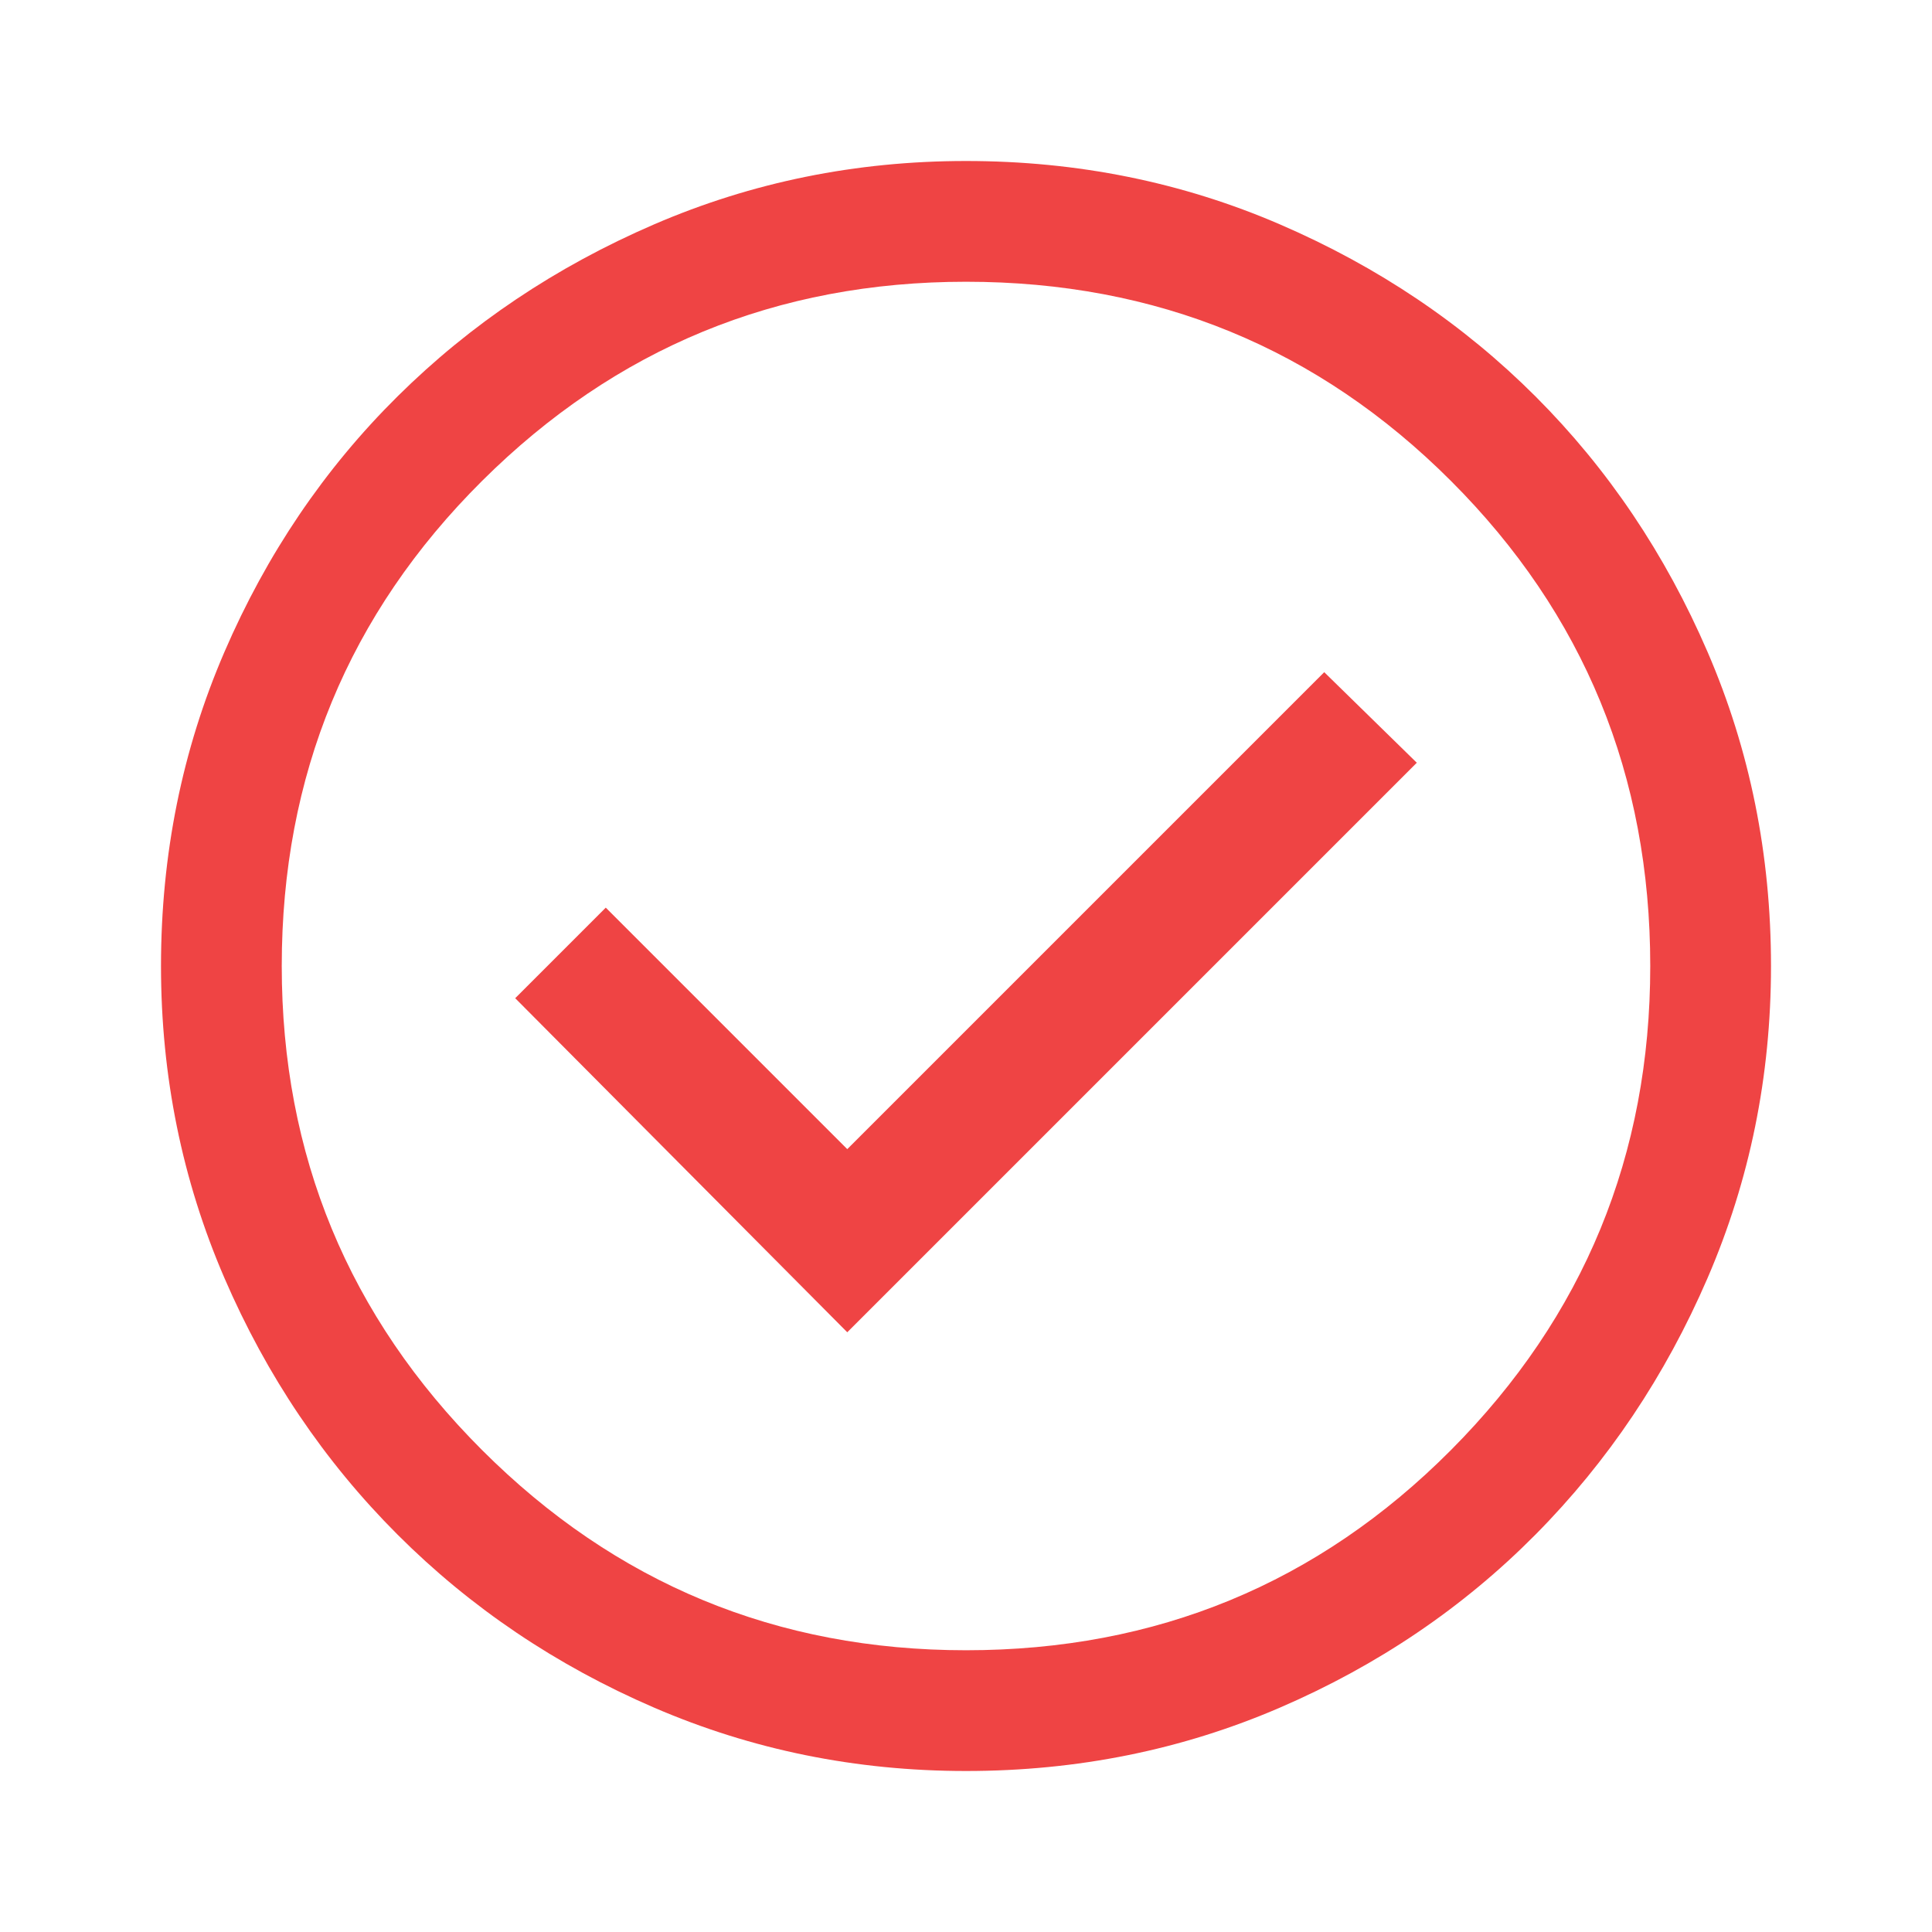
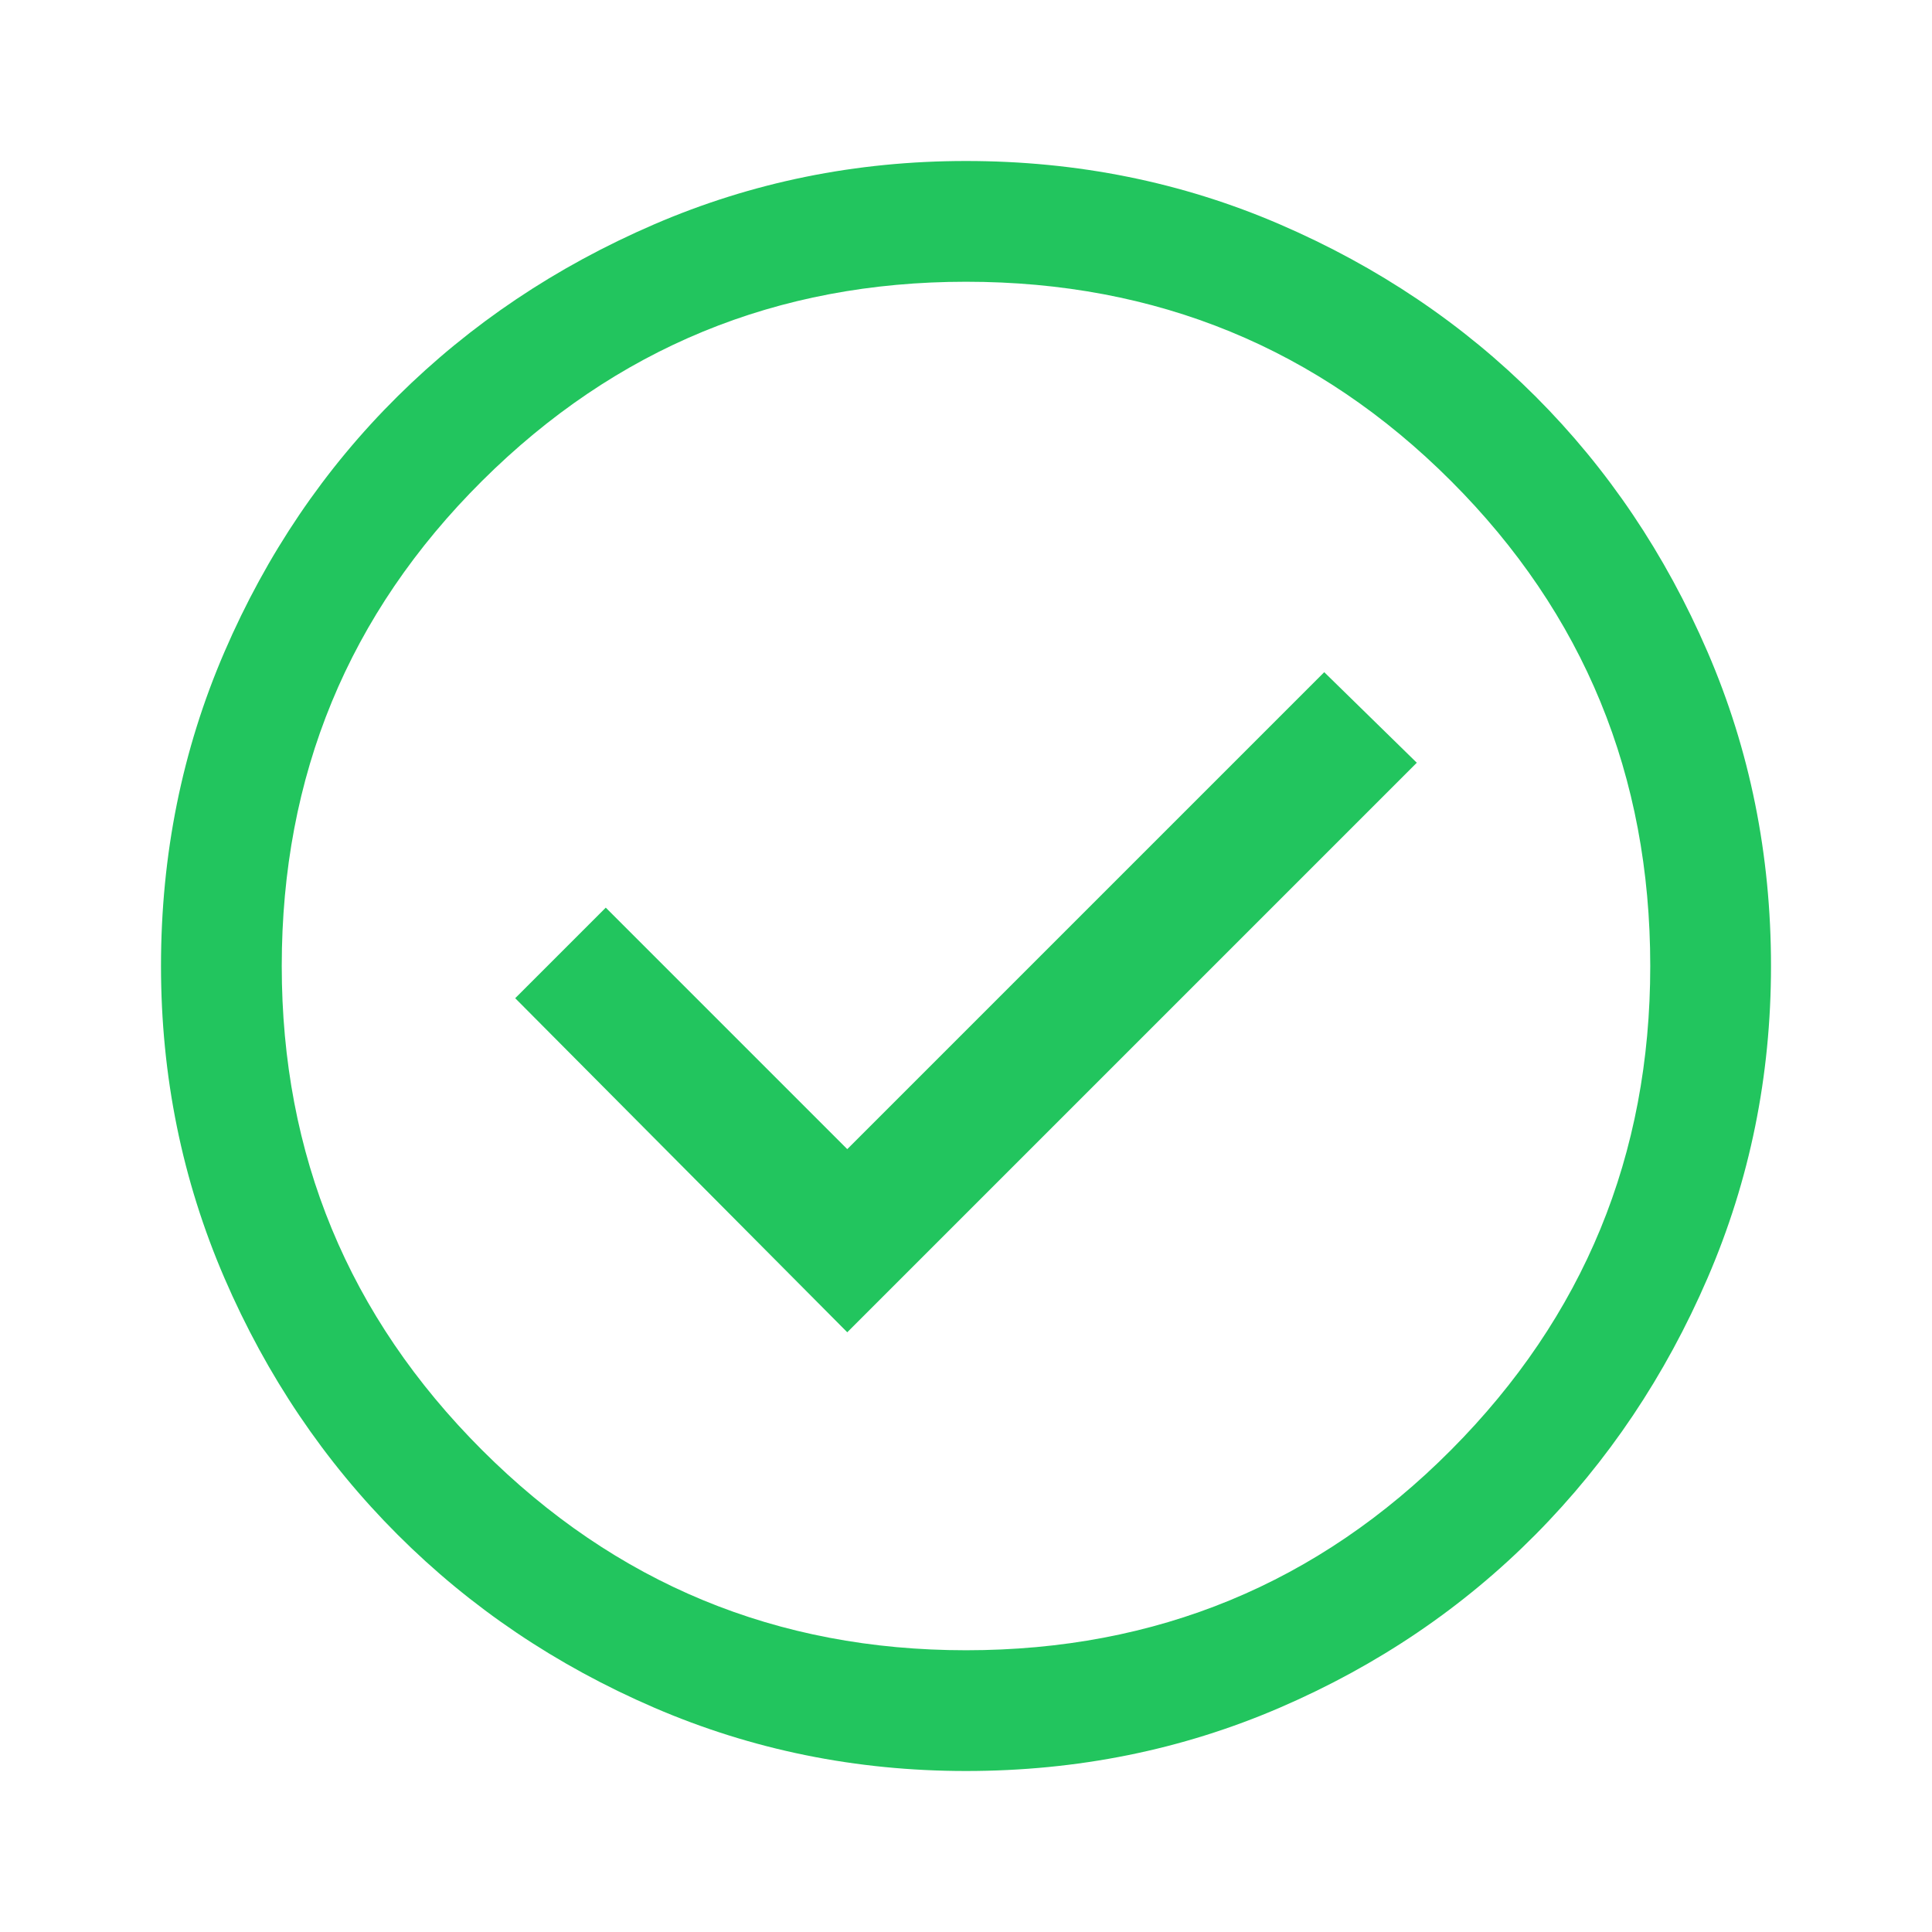
- <svg xmlns="http://www.w3.org/2000/svg" height="48px" viewBox="0 -960 960 960" width="48px" fill="#ef4444">
+ <svg xmlns="http://www.w3.org/2000/svg" height="48px" viewBox="0 -960 960 960" width="48px" fill="#22c55e">
  <path d="m421-298 283-283-46-45-237 237-120-120-45 45 165 166Zm59 218q-82 0-155-31.5t-127.5-86Q143-252 111.5-325T80-480q0-83 31.5-156t86-127Q252-817 325-848.5T480-880q83 0 156 31.5T763-763q54 54 85.5 127T880-480q0 82-31.5 155T763-197.5q-54 54.5-127 86T480-80Zm0-60q142 0 241-99.5T820-480q0-142-99-241t-241-99q-141 0-240.5 99T140-480q0 141 99.5 240.5T480-140Zm0-340Z" />
</svg>
